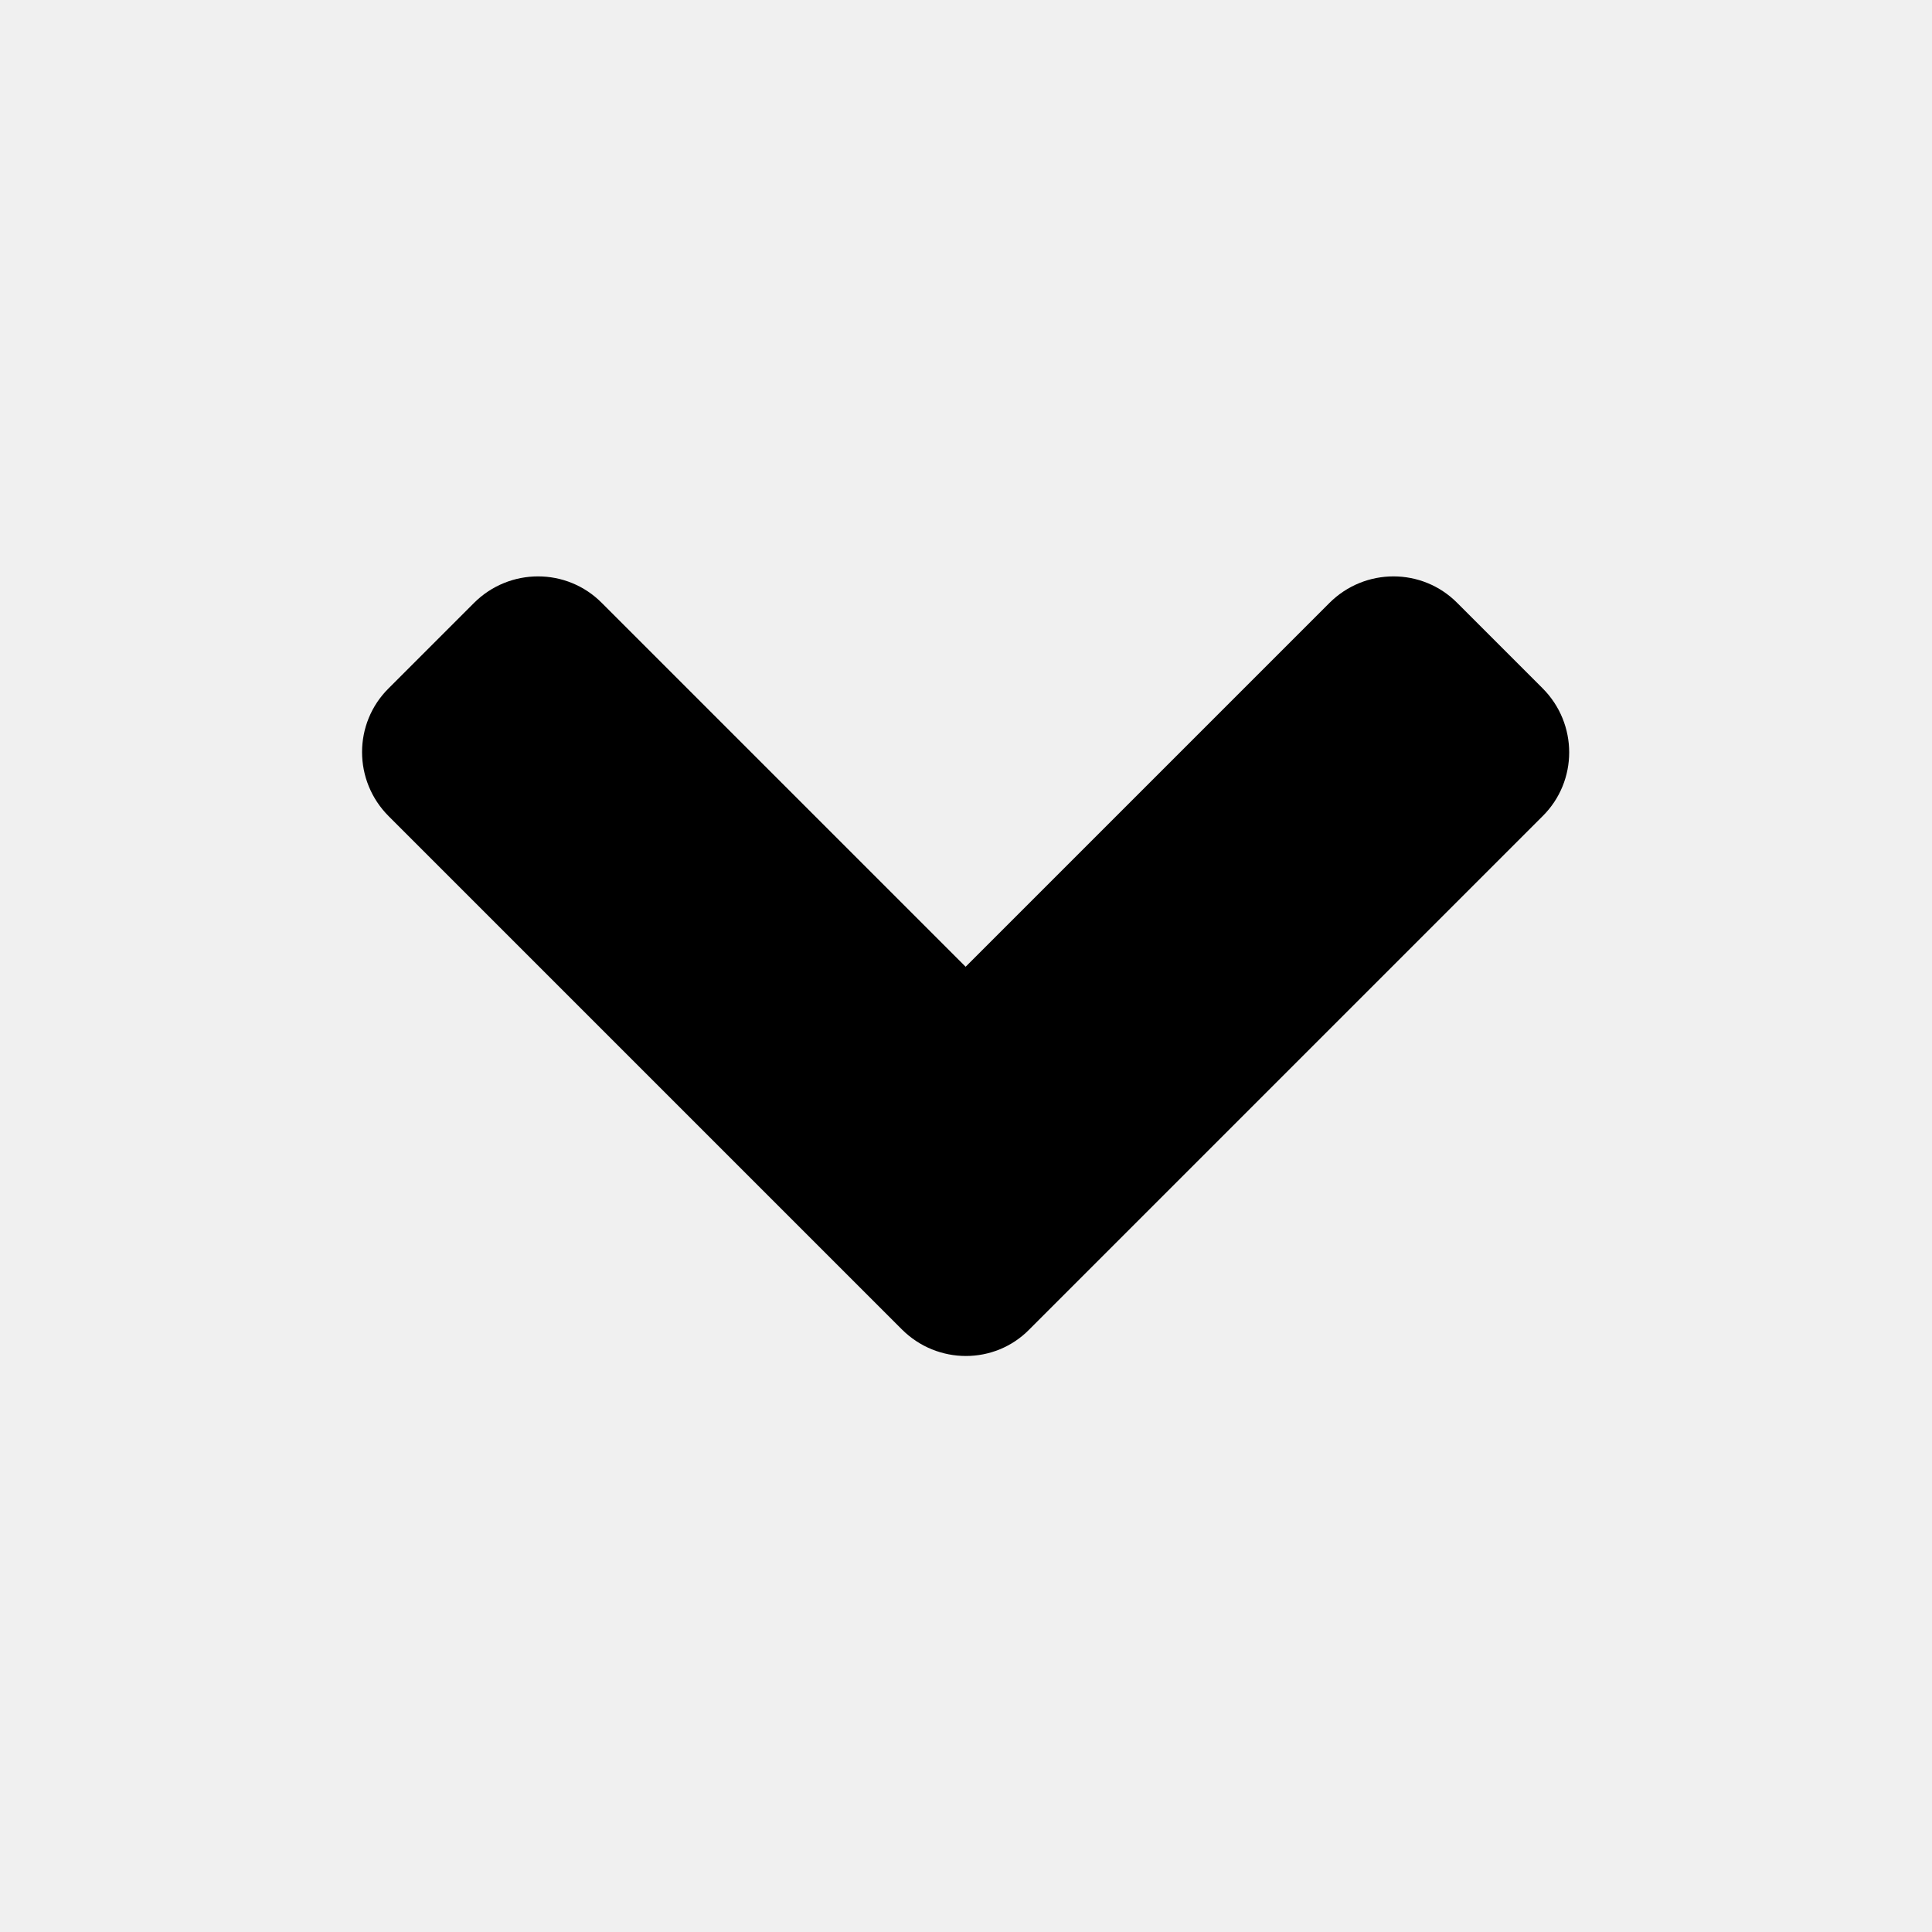
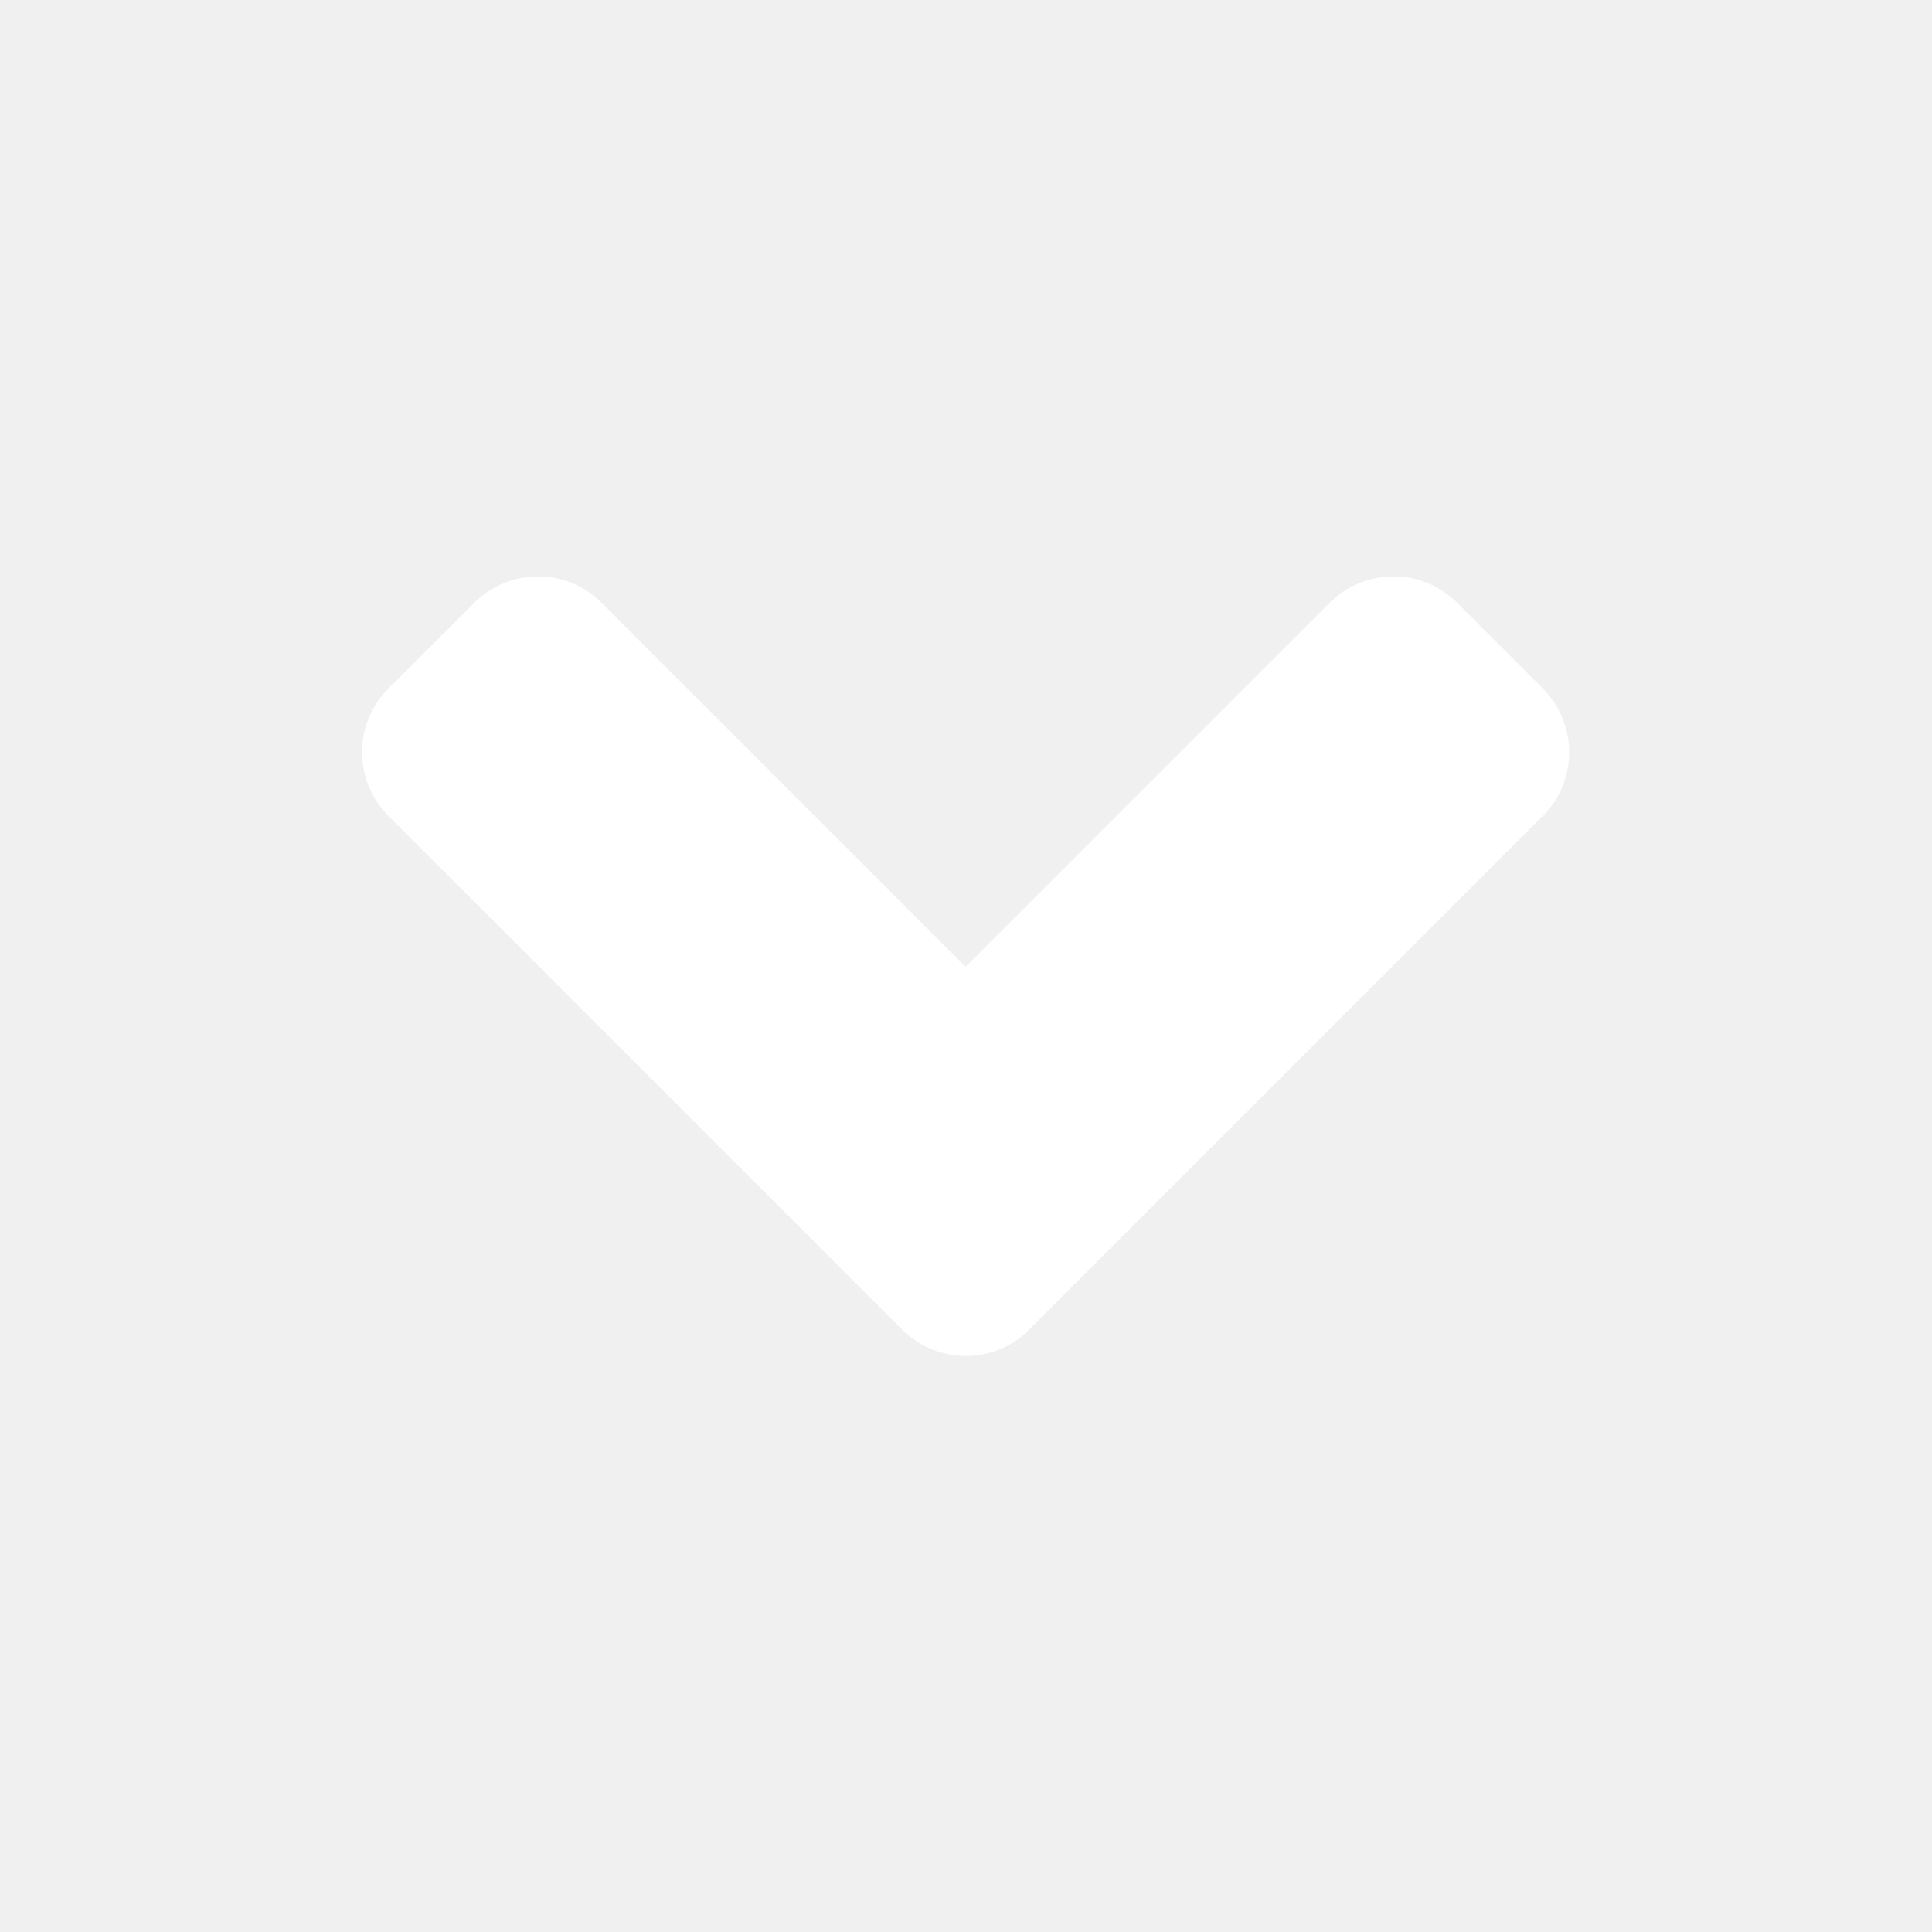
<svg xmlns="http://www.w3.org/2000/svg" width="512px" height="512px" viewBox="-96 0 512 512">
-   <path d="M143 352.3L7 216.3c-9.4-9.4-9.4-24.6 0-33.9l22.6-22.6c9.4-9.4 24.6-9.4 33.9 0l96.4 96.4 96.4-96.4c9.4-9.4 24.6-9.4 33.9 0l22.6 22.6c9.4 9.4 9.4 24.6 0 33.9l-136 136c-9.2 9.4-24.4 9.4-33.8 0z" />
+   <path d="M143 352.3L7 216.3c-9.4-9.4-9.4-24.6 0-33.9l22.6-22.6c9.4-9.4 24.6-9.4 33.9 0l96.4 96.4 96.4-96.4c9.4-9.4 24.6-9.4 33.9 0l22.6 22.6c9.4 9.4 9.4 24.6 0 33.9l-136 136c-9.2 9.4-24.4 9.4-33.8 0z" fill="white" />
</svg>
